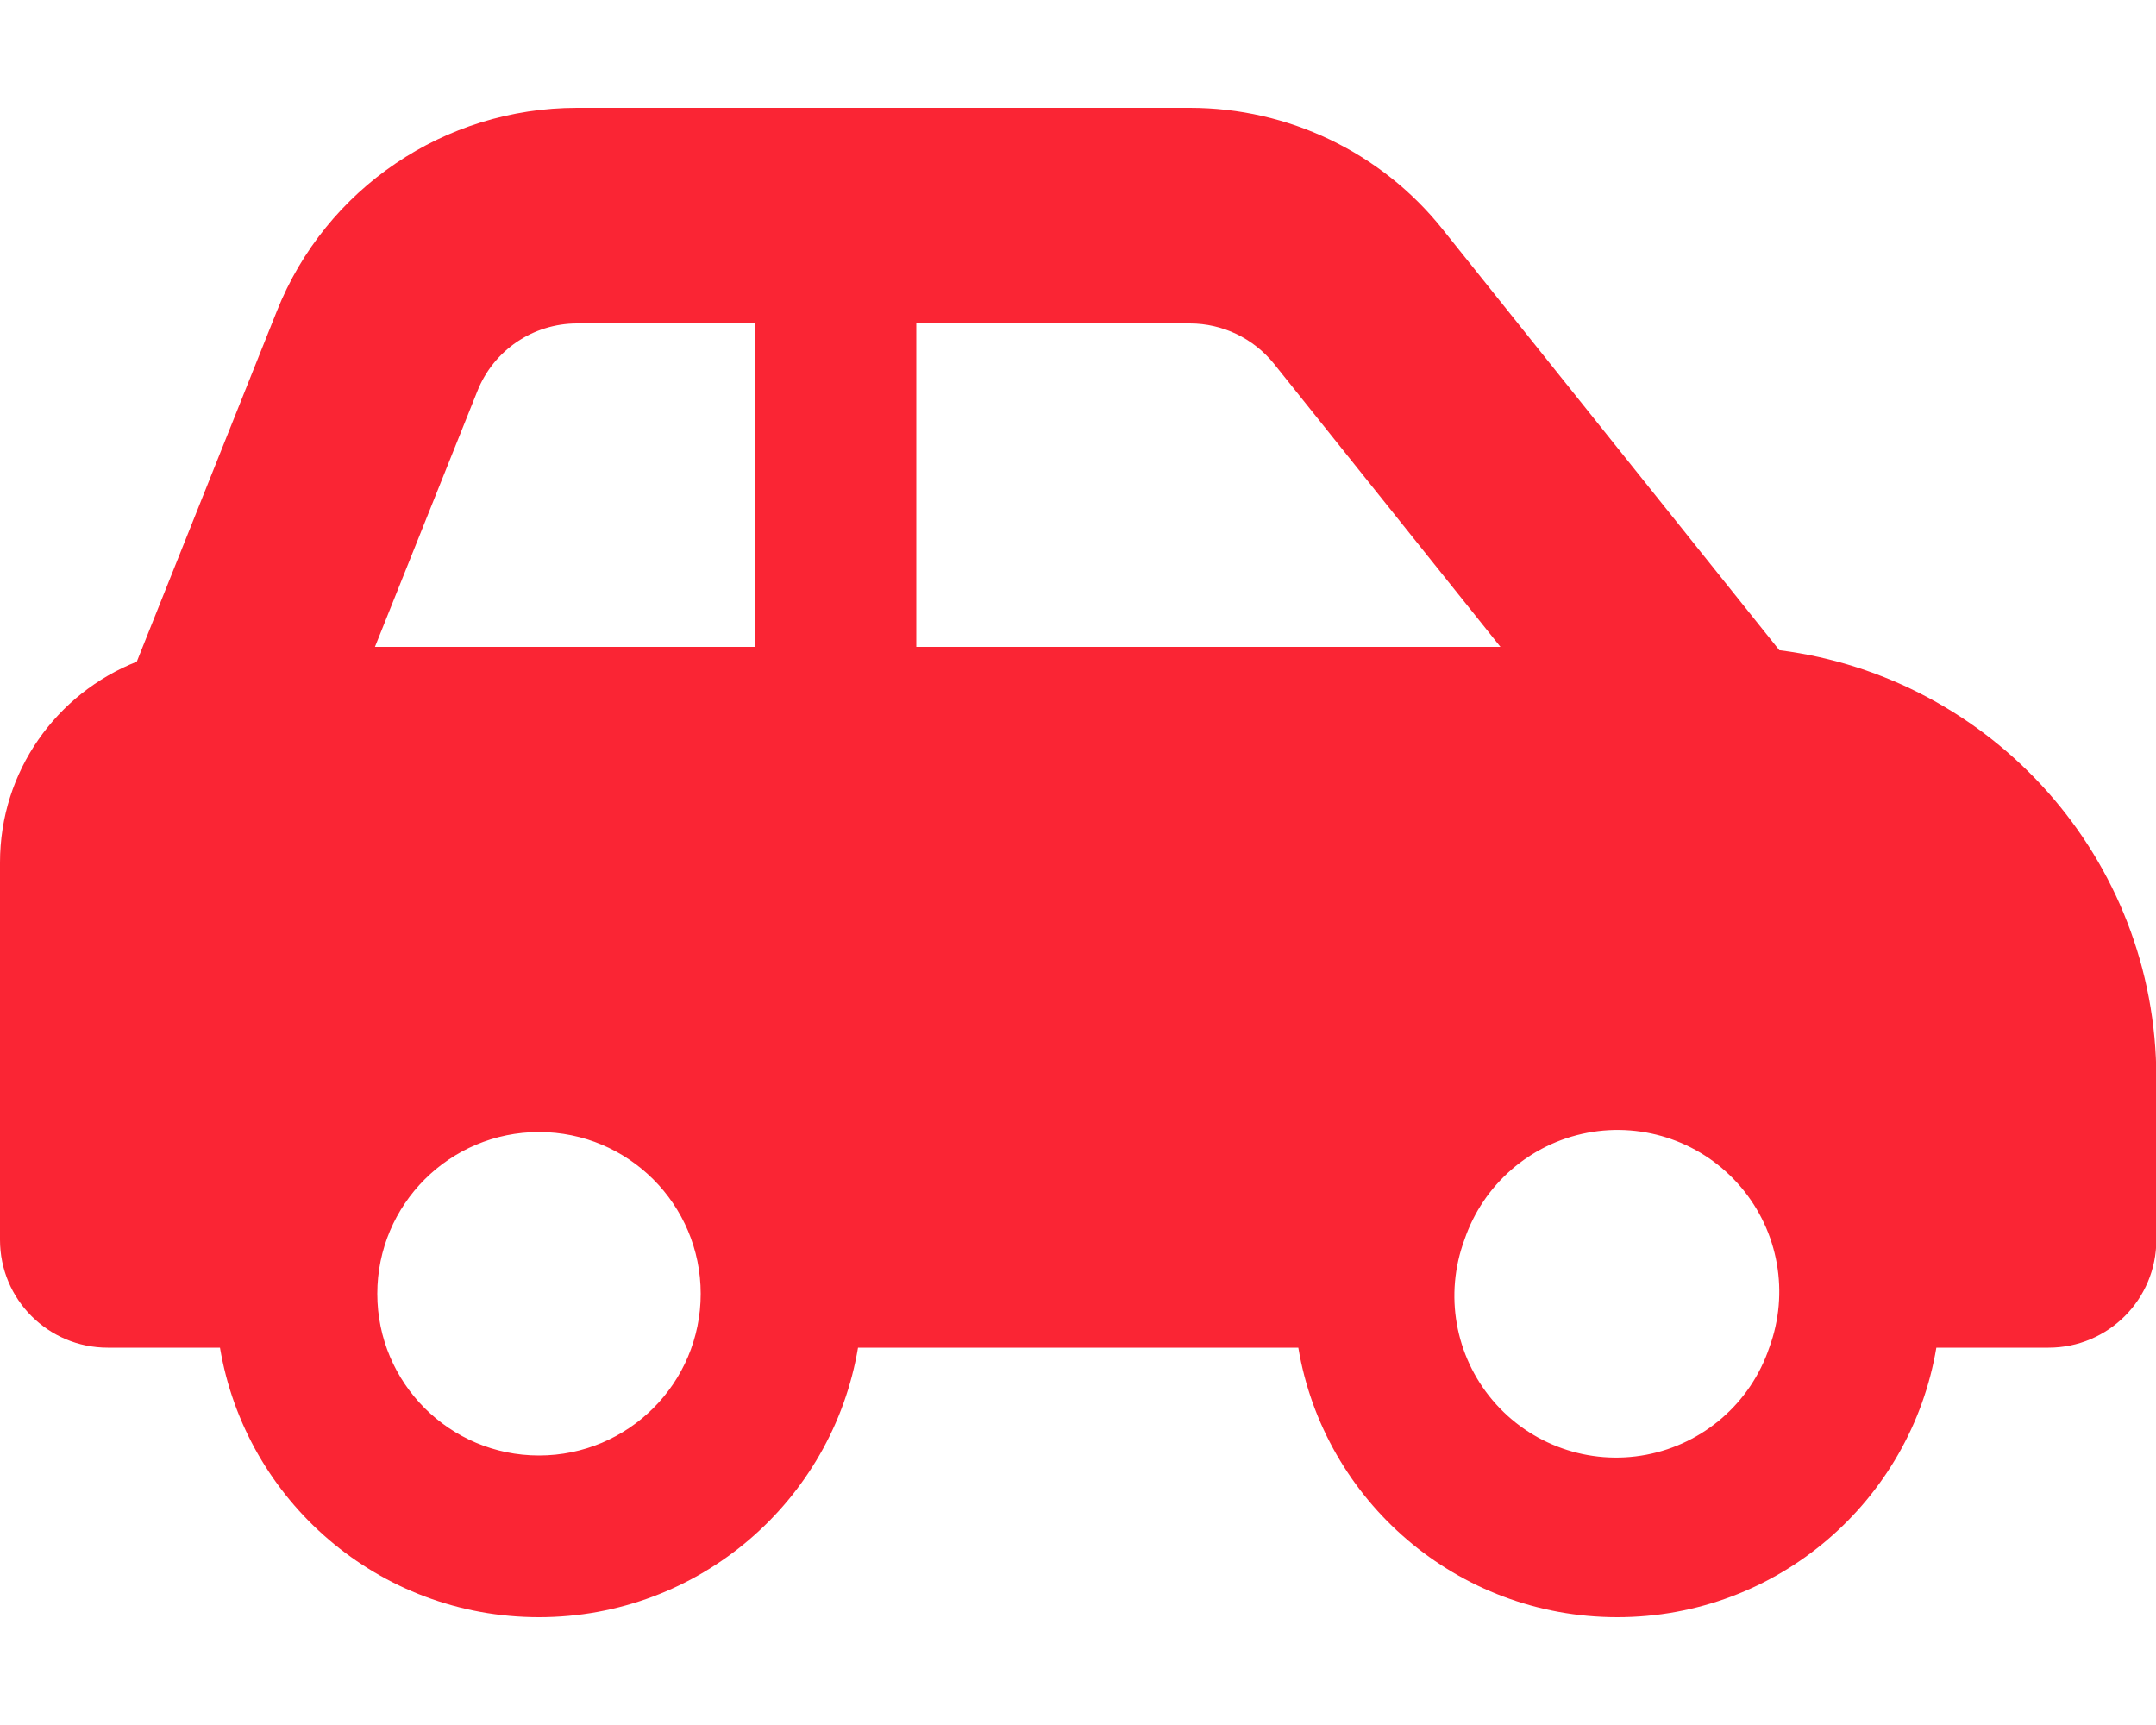
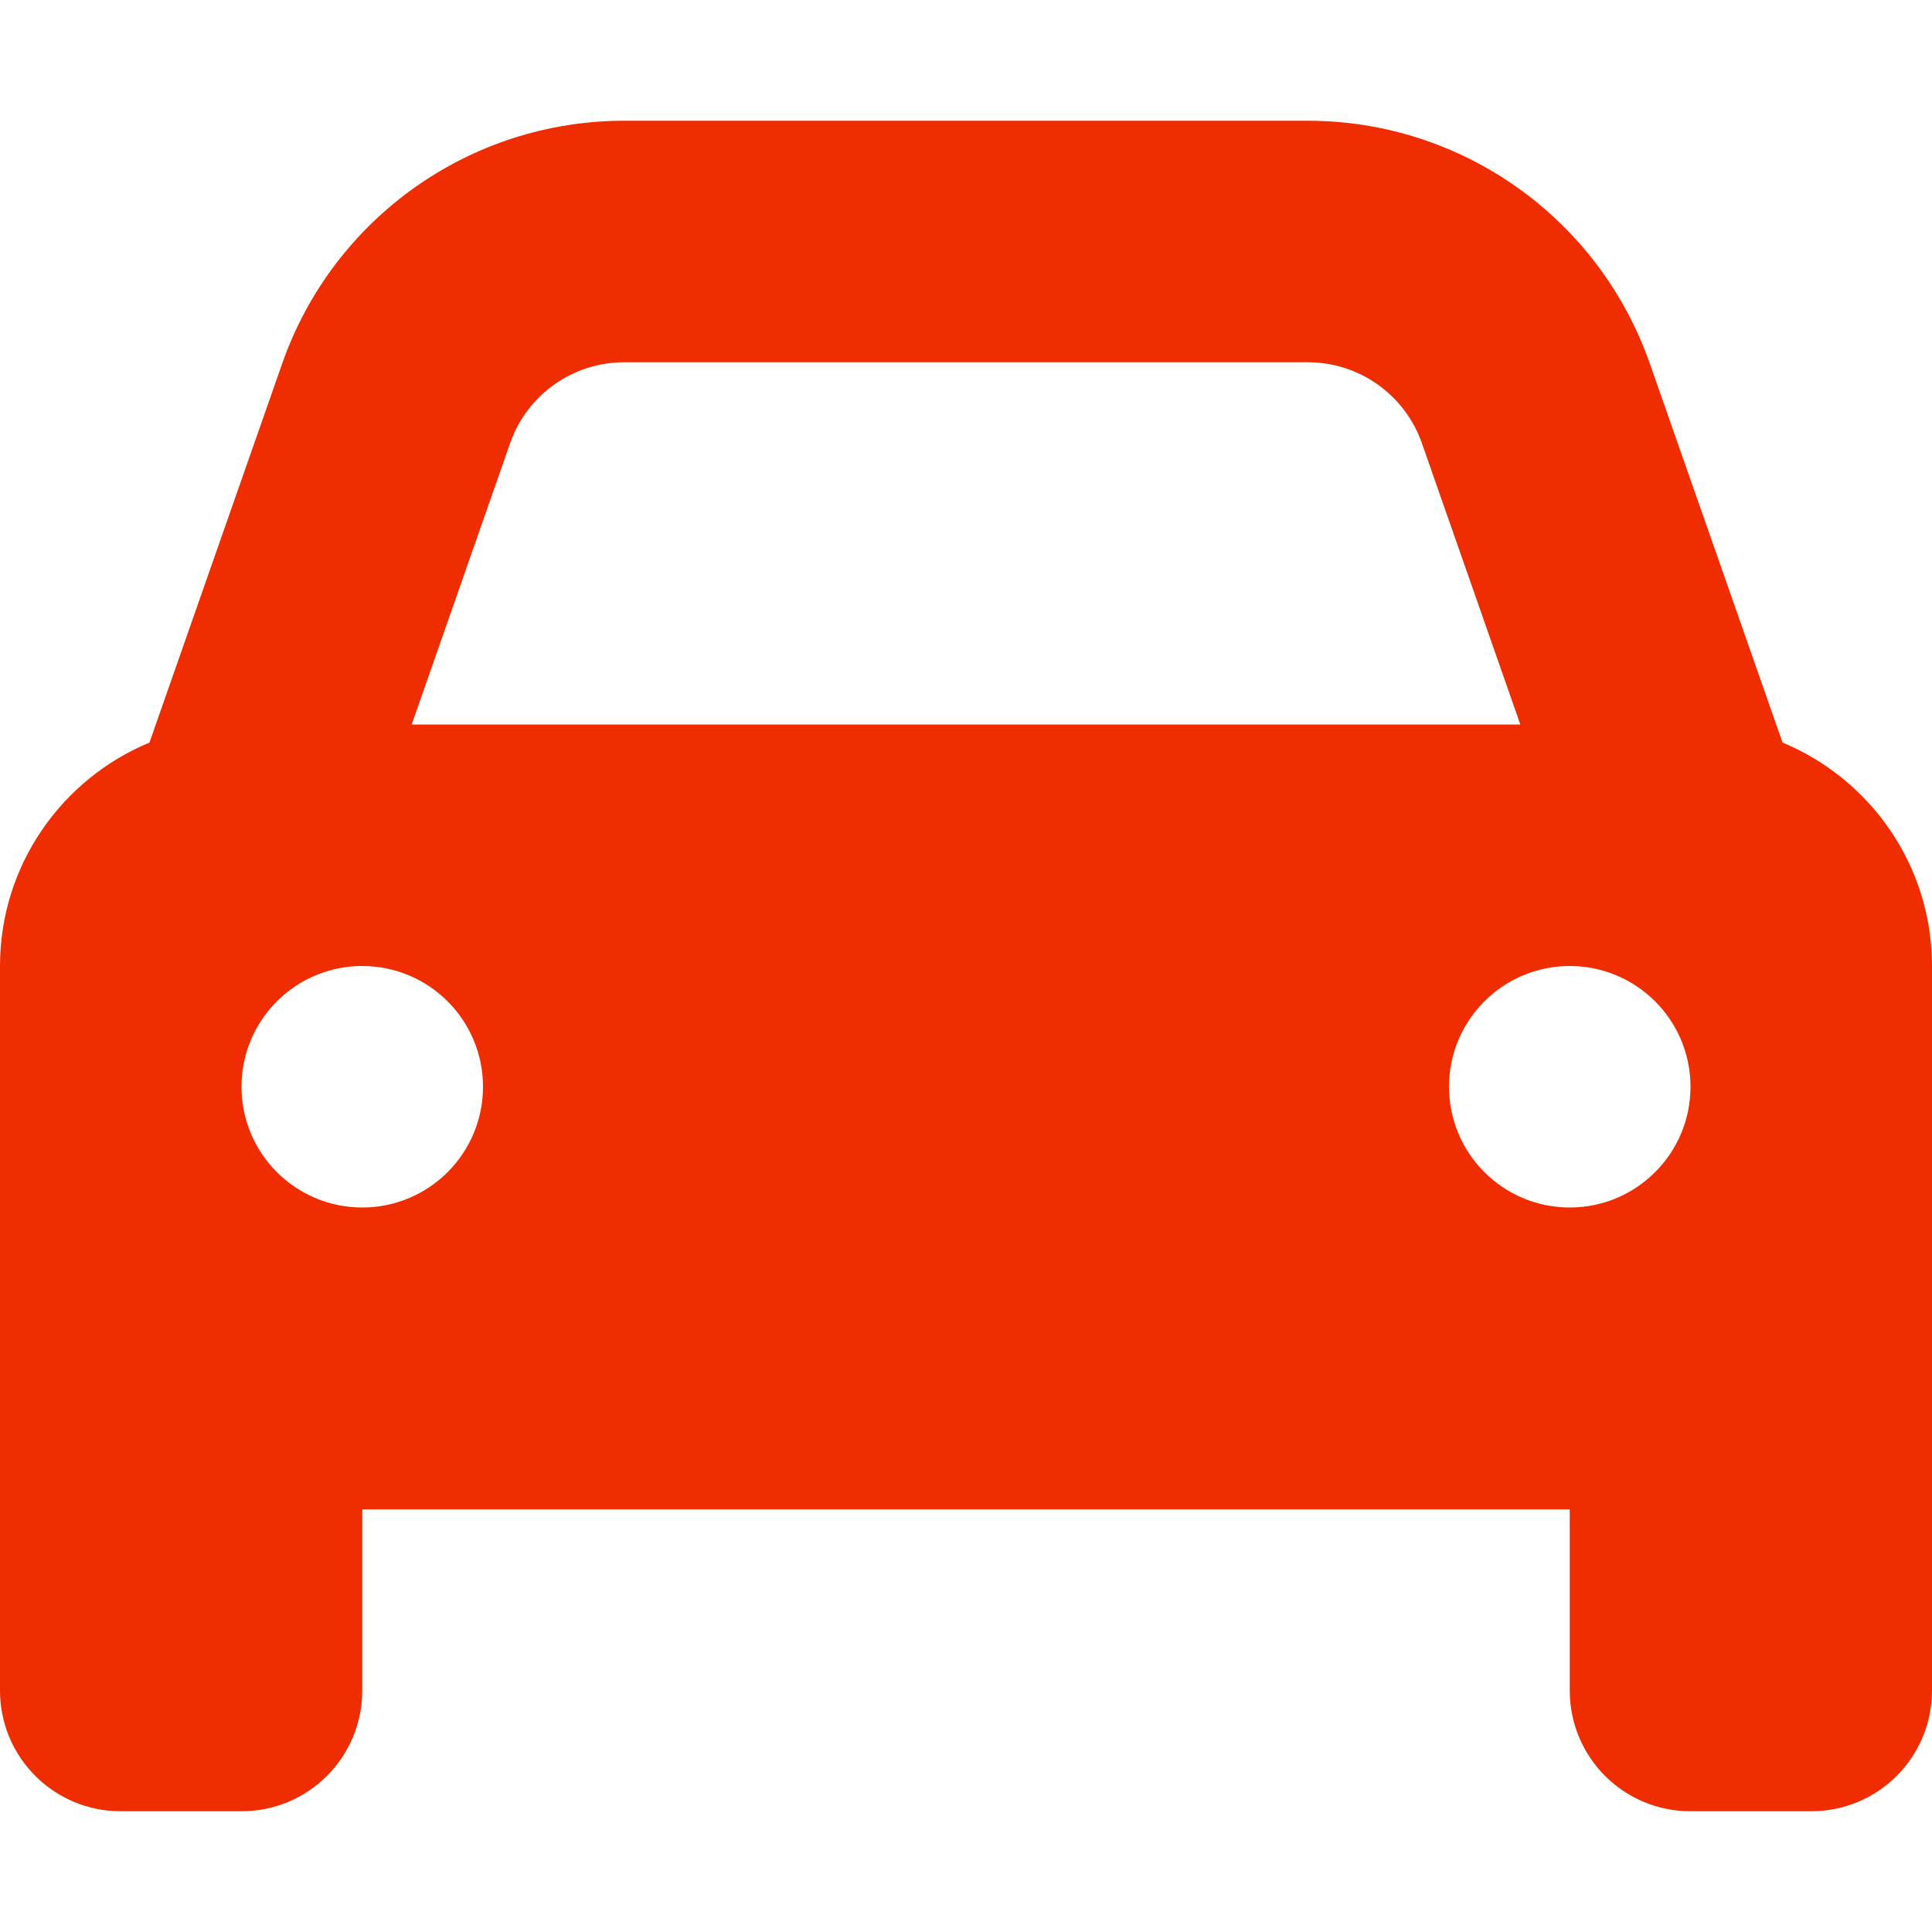
- <svg xmlns="http://www.w3.org/2000/svg" viewBox="0 0 640 512">
-   <path fill="#fa2534" d="M171.3 96L224 96l0 96-112.7 0 30.4-75.9C146.5 104 158.2 96 171.3 96zM272 192l0-96 81.2 0c9.7 0 18.9 4.4 25 12l67.2 84L272 192zm256.2 1L428.2 68c-18.2-22.8-45.8-36-75-36L171.3 32c-39.3 0-74.6 23.9-89.1 60.3L40.6 196.4C16.8 205.8 0 228.9 0 256L0 368c0 17.7 14.3 32 32 32l33.3 0c7.6 45.4 47.1 80 94.7 80s87.1-34.6 94.7-80l130.7 0c7.6 45.4 47.1 80 94.7 80s87.1-34.6 94.7-80l33.3 0c17.7 0 32-14.3 32-32l0-48c0-65.2-48.8-119-111.8-127zM434.7 368a48 48 0 1 1 90.5 32 48 48 0 1 1 -90.5-32zM160 336a48 48 0 1 1 0 96 48 48 0 1 1 0-96z" />
+ <svg xmlns="http://www.w3.org/2000/svg" viewBox="0 0 512 512">
+   <path fill="#ef2d00" d="M135.2 117.4L109.1 192l293.8 0-26.1-74.6C372.3 104.6 360.2 96 346.6 96L165.4 96c-13.6 0-25.7 8.6-30.2 21.4zM39.6 196.8L74.8 96.3C88.3 57.8 124.6 32 165.4 32l181.2 0c40.8 0 77.1 25.8 90.6 64.3l35.2 100.5c23.2 9.6 39.6 32.5 39.6 59.2l0 144 0 48c0 17.7-14.3 32-32 32l-32 0c-17.7 0-32-14.3-32-32l0-48L96 400l0 48c0 17.7-14.3 32-32 32l-32 0c-17.7 0-32-14.3-32-32l0-48L0 256c0-26.7 16.4-49.6 39.6-59.2zM128 288a32 32 0 1 0 -64 0 32 32 0 1 0 64 0zm288 32a32 32 0 1 0 0-64 32 32 0 1 0 0 64z" />
</svg>
